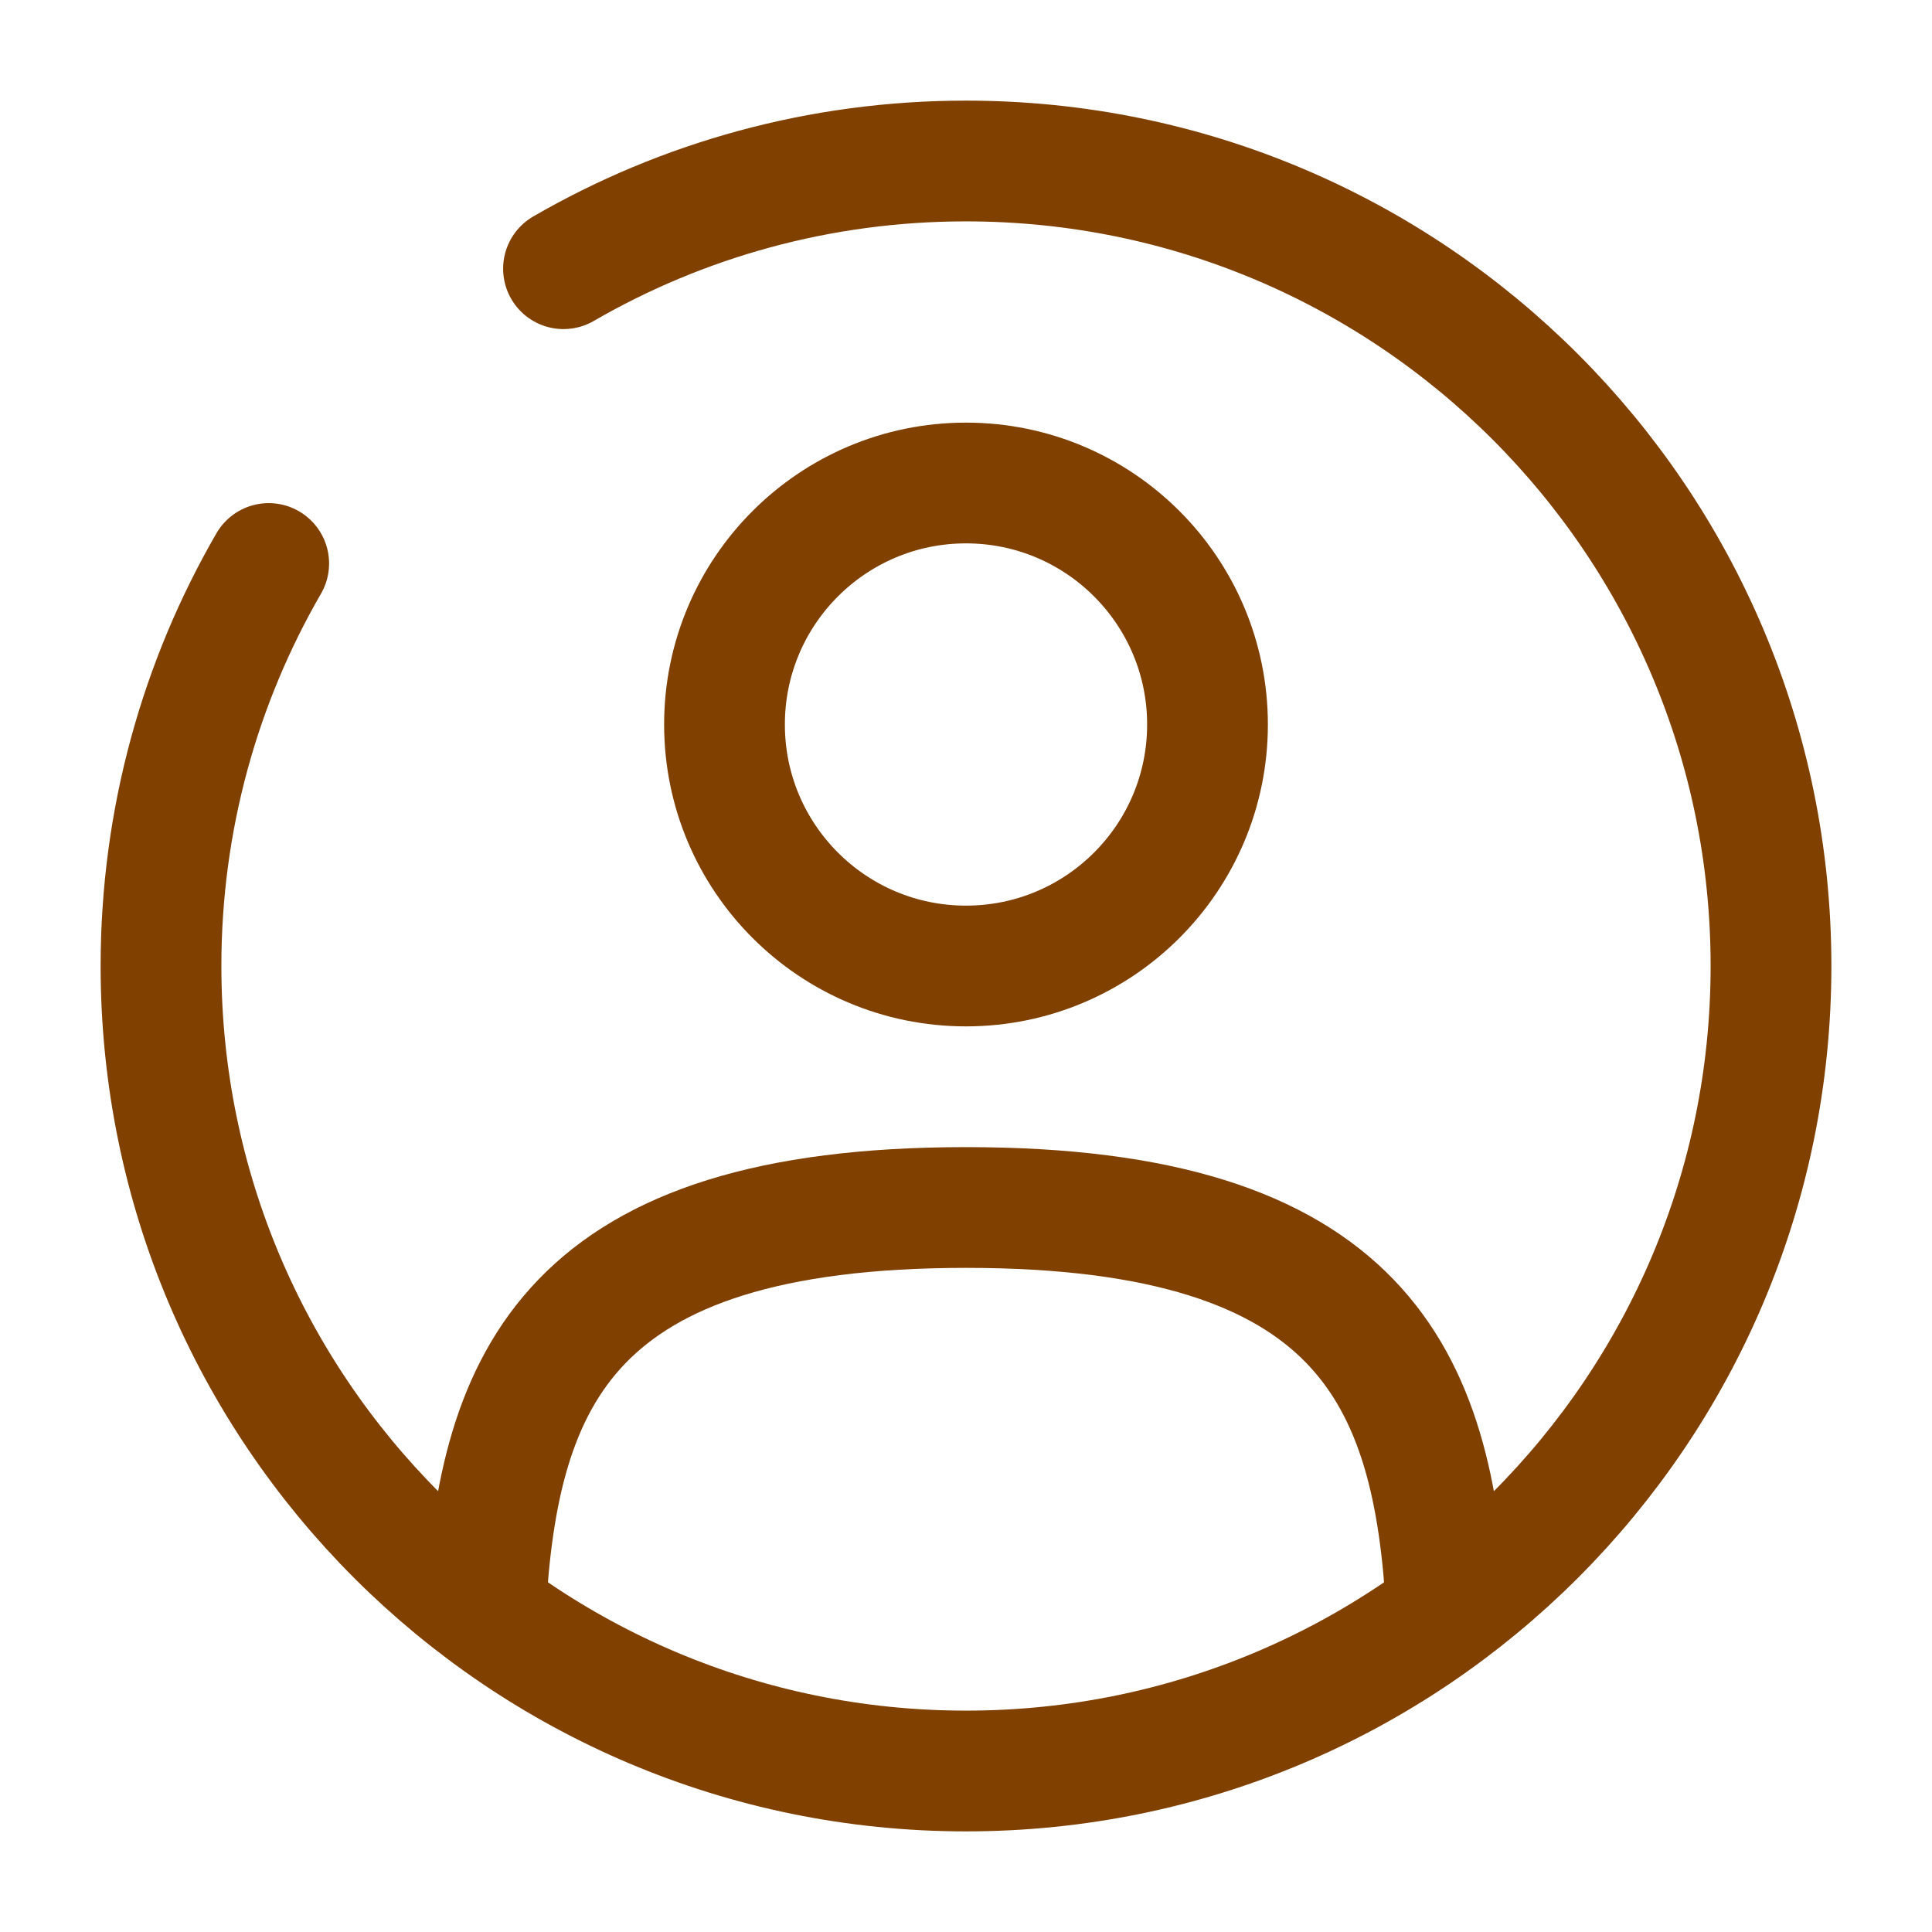
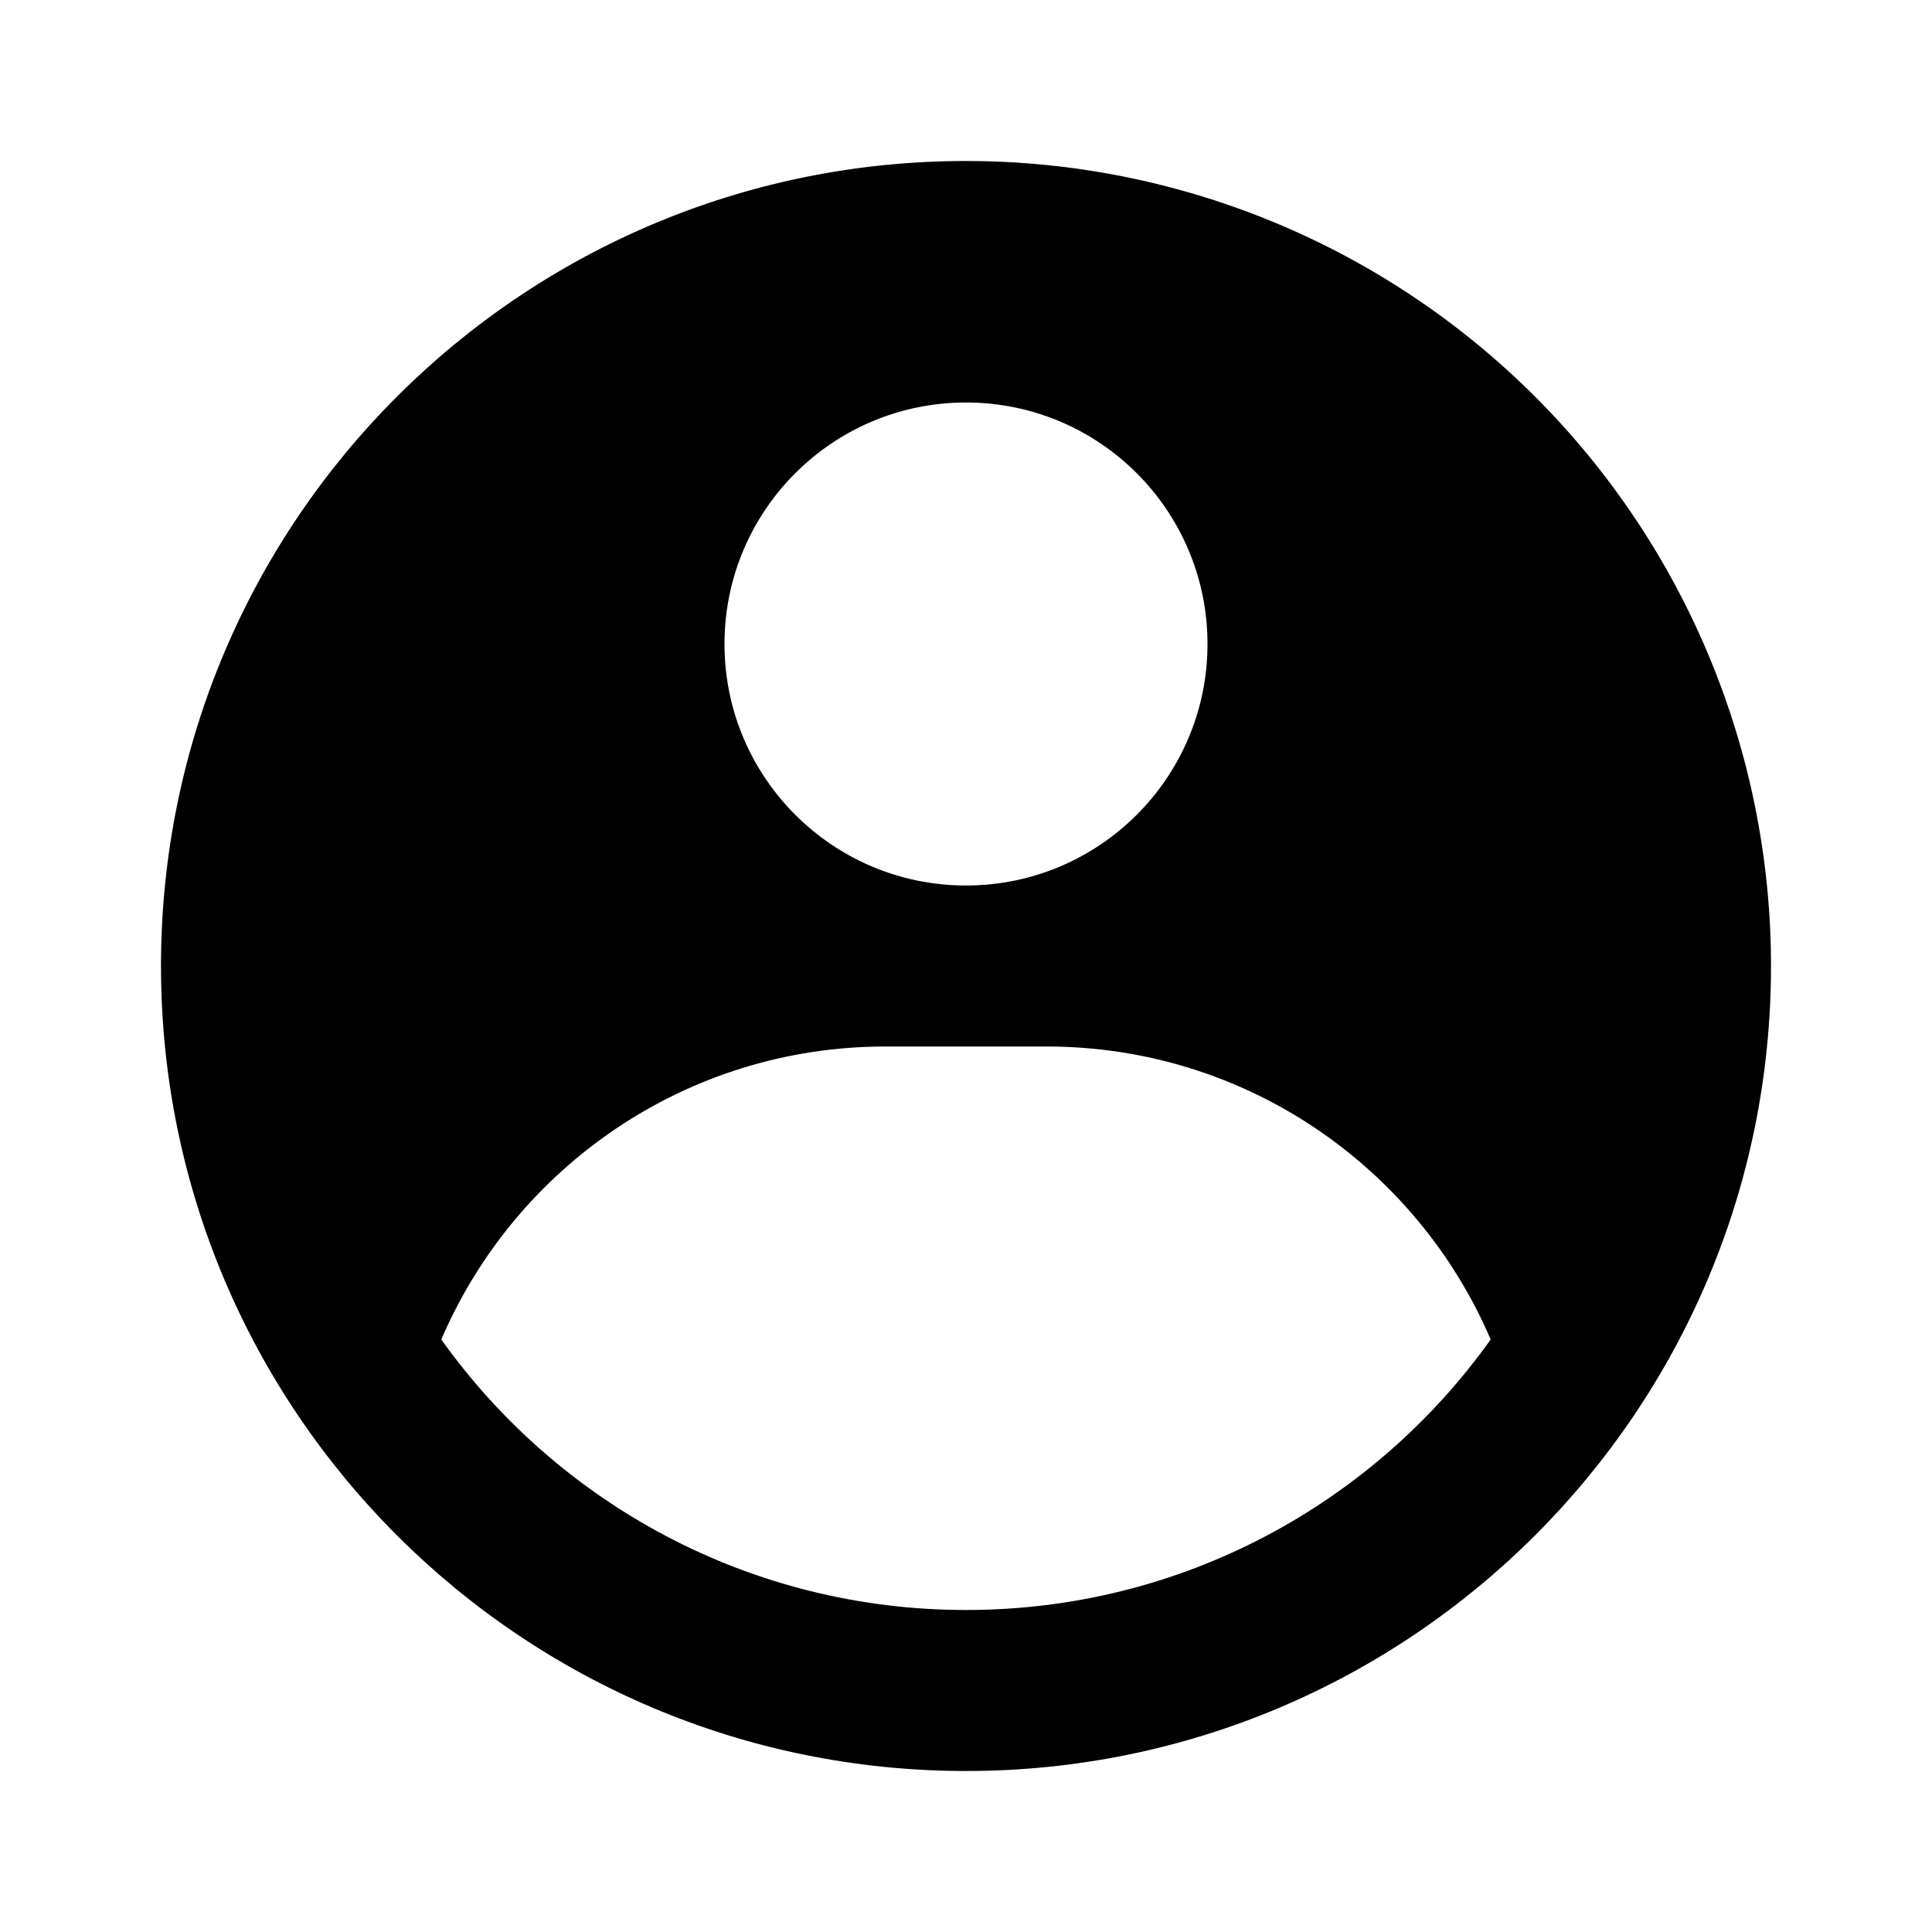
- <svg xmlns="http://www.w3.org/2000/svg" width="64px" height="64px" viewBox="0 0 24 24" fill="none">
+ <svg xmlns="http://www.w3.org/2000/svg" width="64px" height="64px" viewBox="0 0 512 512" version="1.1" fill="#001838">
  <g id="SVGRepo_bgCarrier" stroke-width="0" />
  <g id="SVGRepo_tracerCarrier" stroke-linecap="round" stroke-linejoin="round" />
  <g id="SVGRepo_iconCarrier">
-     <circle cx="12" cy="9" r="3" stroke="#804000" stroke-width="1.5" />
-     <path d="M17.969 20C17.81 17.108 16.925 15 12 15C7.075 15 6.19 17.108 6.031 20" stroke="#804000" stroke-width="1.5" stroke-linecap="round" />
-     <path d="M7 3.338C8.471 2.487 10.179 2 12 2C17.523 2 22 6.477 22 12C22 17.523 17.523 22 12 22C6.477 22 2 17.523 2 12C2 10.179 2.487 8.471 3.338 7" stroke="#804000" stroke-width="1.5" stroke-linecap="round" />
+     <g id="Page-1" stroke="none" stroke-width="1" fill="none" fill-rule="evenodd">
+       <g id="drop" fill="#000000" transform="translate(42.66667, 42.66667)">
+         <path d="M213.333,3.55271368e-14 C269.913,3.55271368e-14 324.175,22.476 364.183,62.484 C404.191,102.492 426.667,156.754 426.667,213.333 C426.667,331.154 331.154,426.667 213.333,426.667 C95.513,426.667 2.84217094e-14,331.154 2.84217094e-14,213.333 C2.84217094e-14,95.513 95.513,3.55271368e-14 213.333,3.55271368e-14 Z M234.667,234.667 L192,234.667 C139.185,234.667 93.842,266.654 74.285,312.315 C105.229,355.706 155.977,384 213.333,384 C270.69,384 321.437,355.706 352.382,312.312 C332.825,266.654 287.481,234.667 234.667,234.667 L234.667,234.667 Z M213.333,64 C177.987,64 149.333,92.654 149.333,128 C149.333,163.346 177.987,192 213.333,192 C248.68,192 277.333,163.346 277.333,128 C277.333,92.654 248.68,64 213.333,64 Z" id="Combined-Shape"> </path>
+       </g>
+     </g>
  </g>
</svg>
